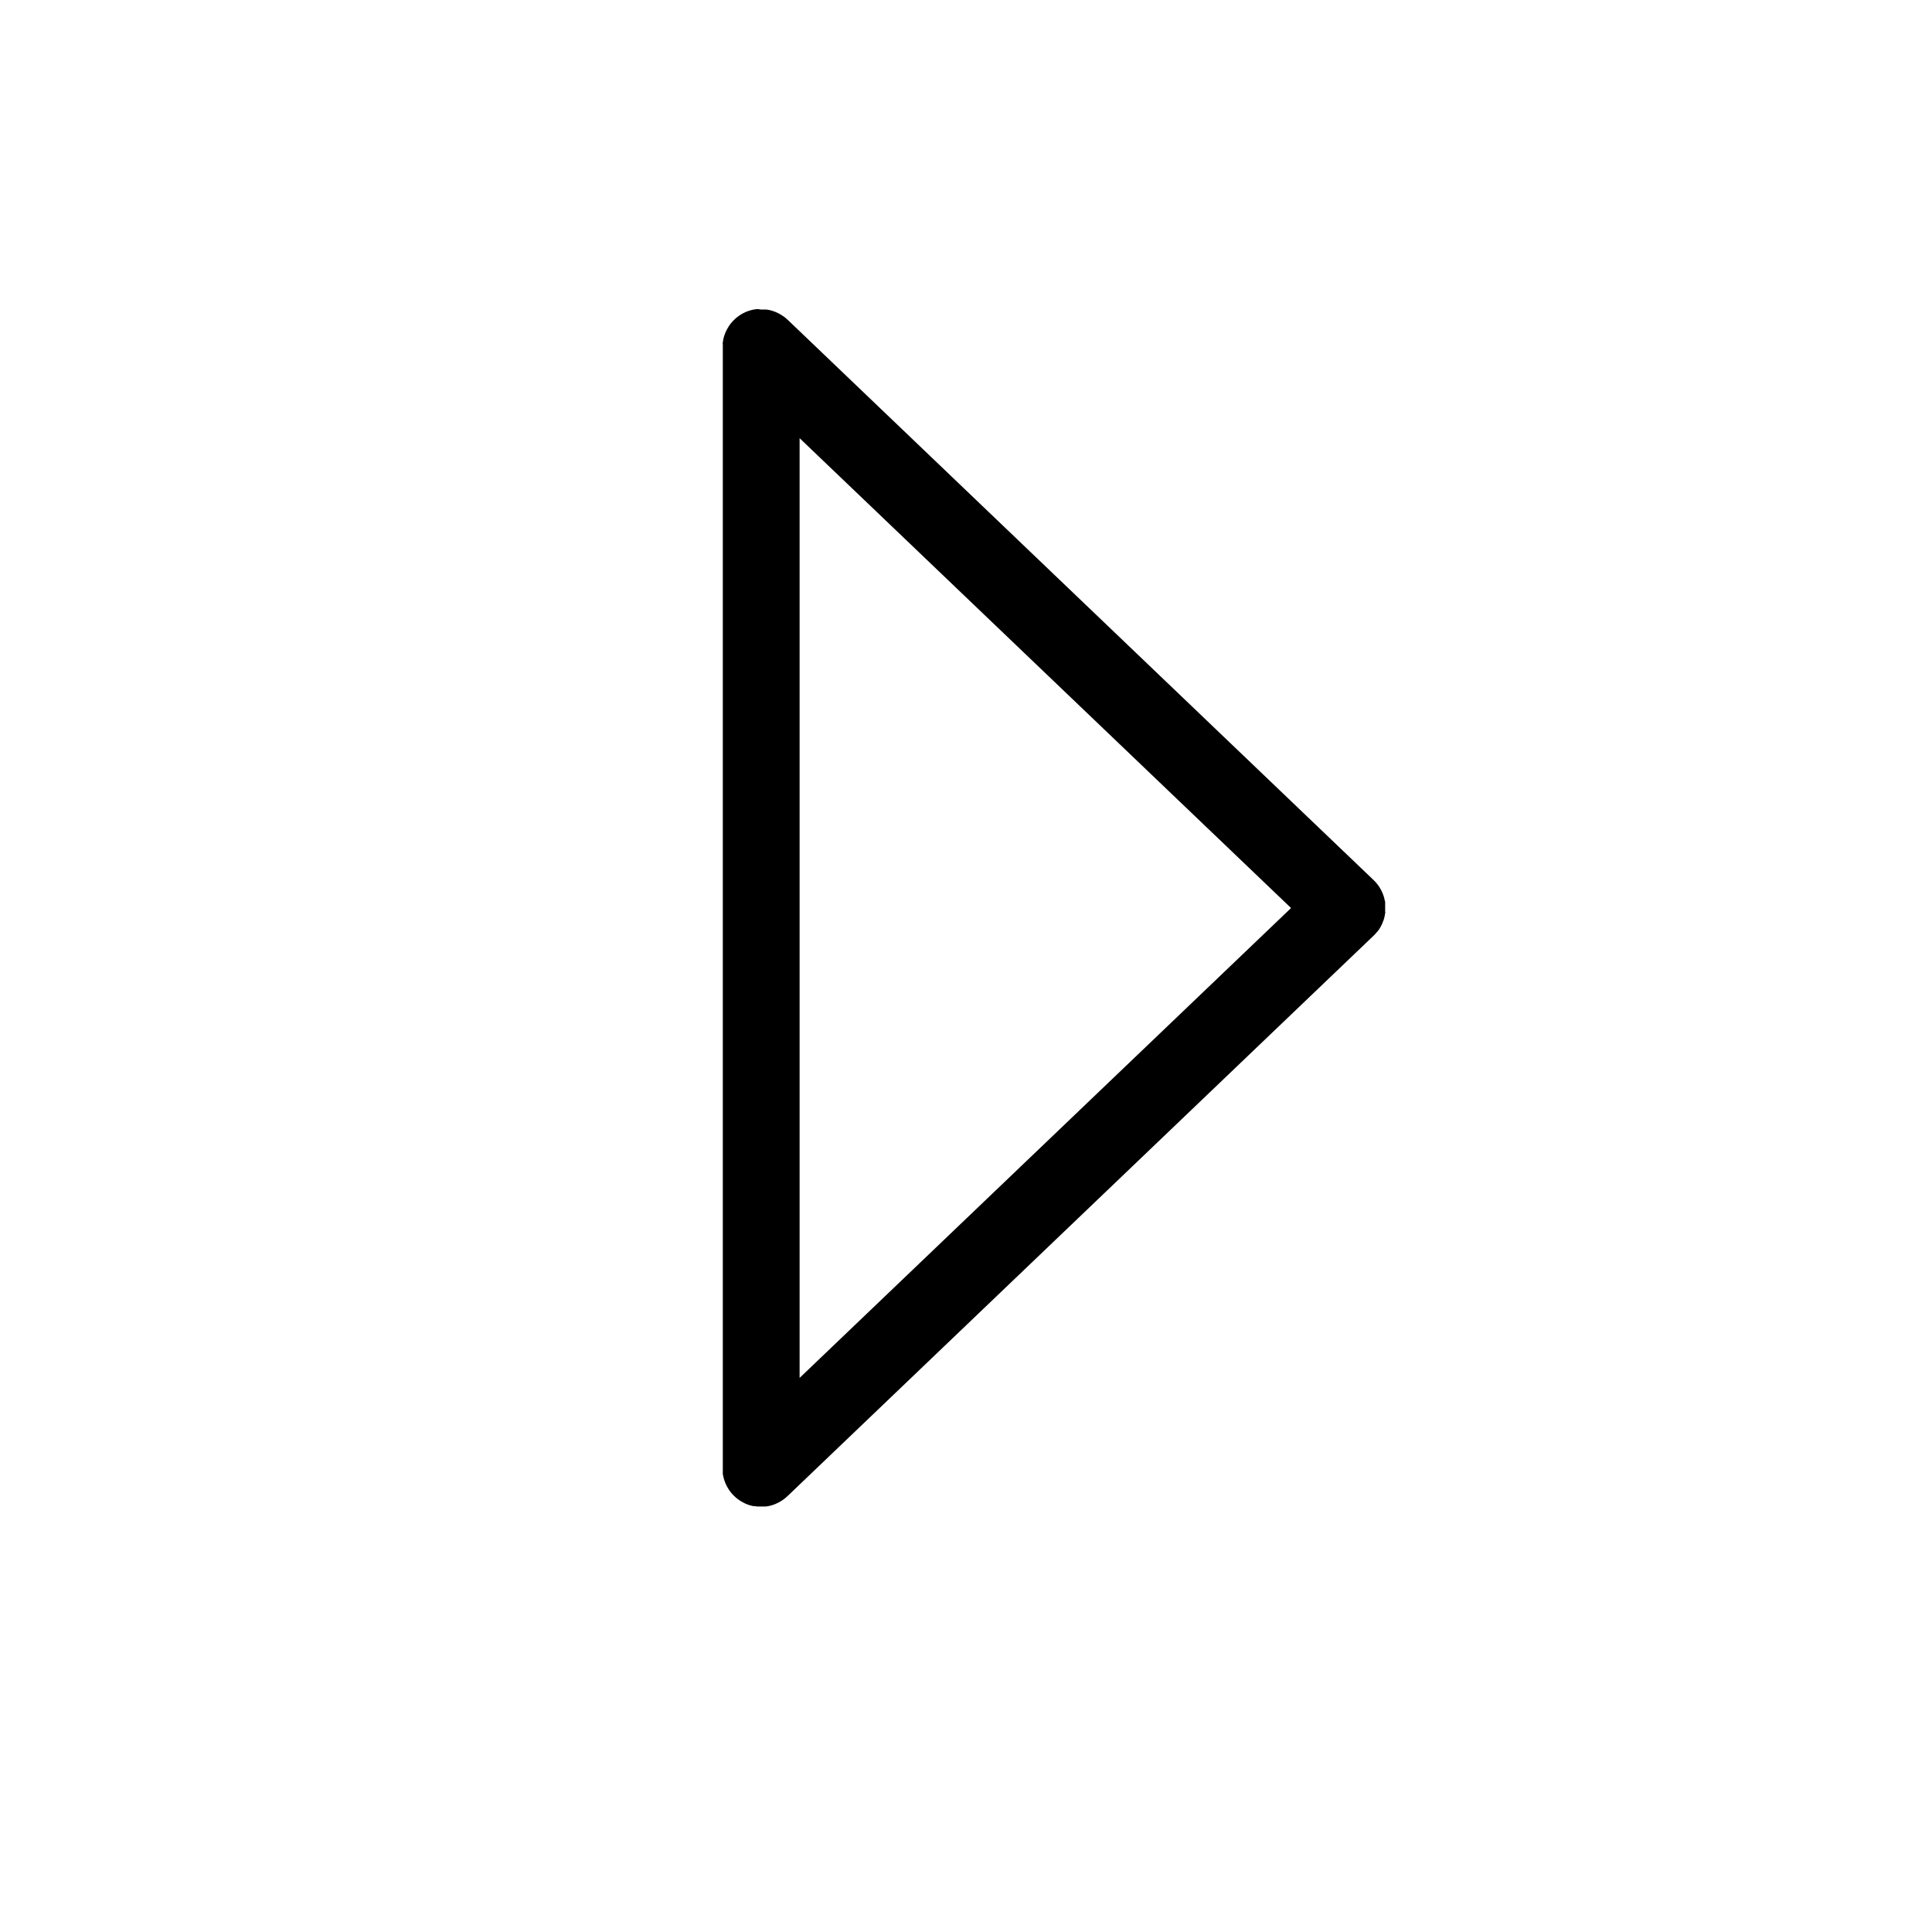
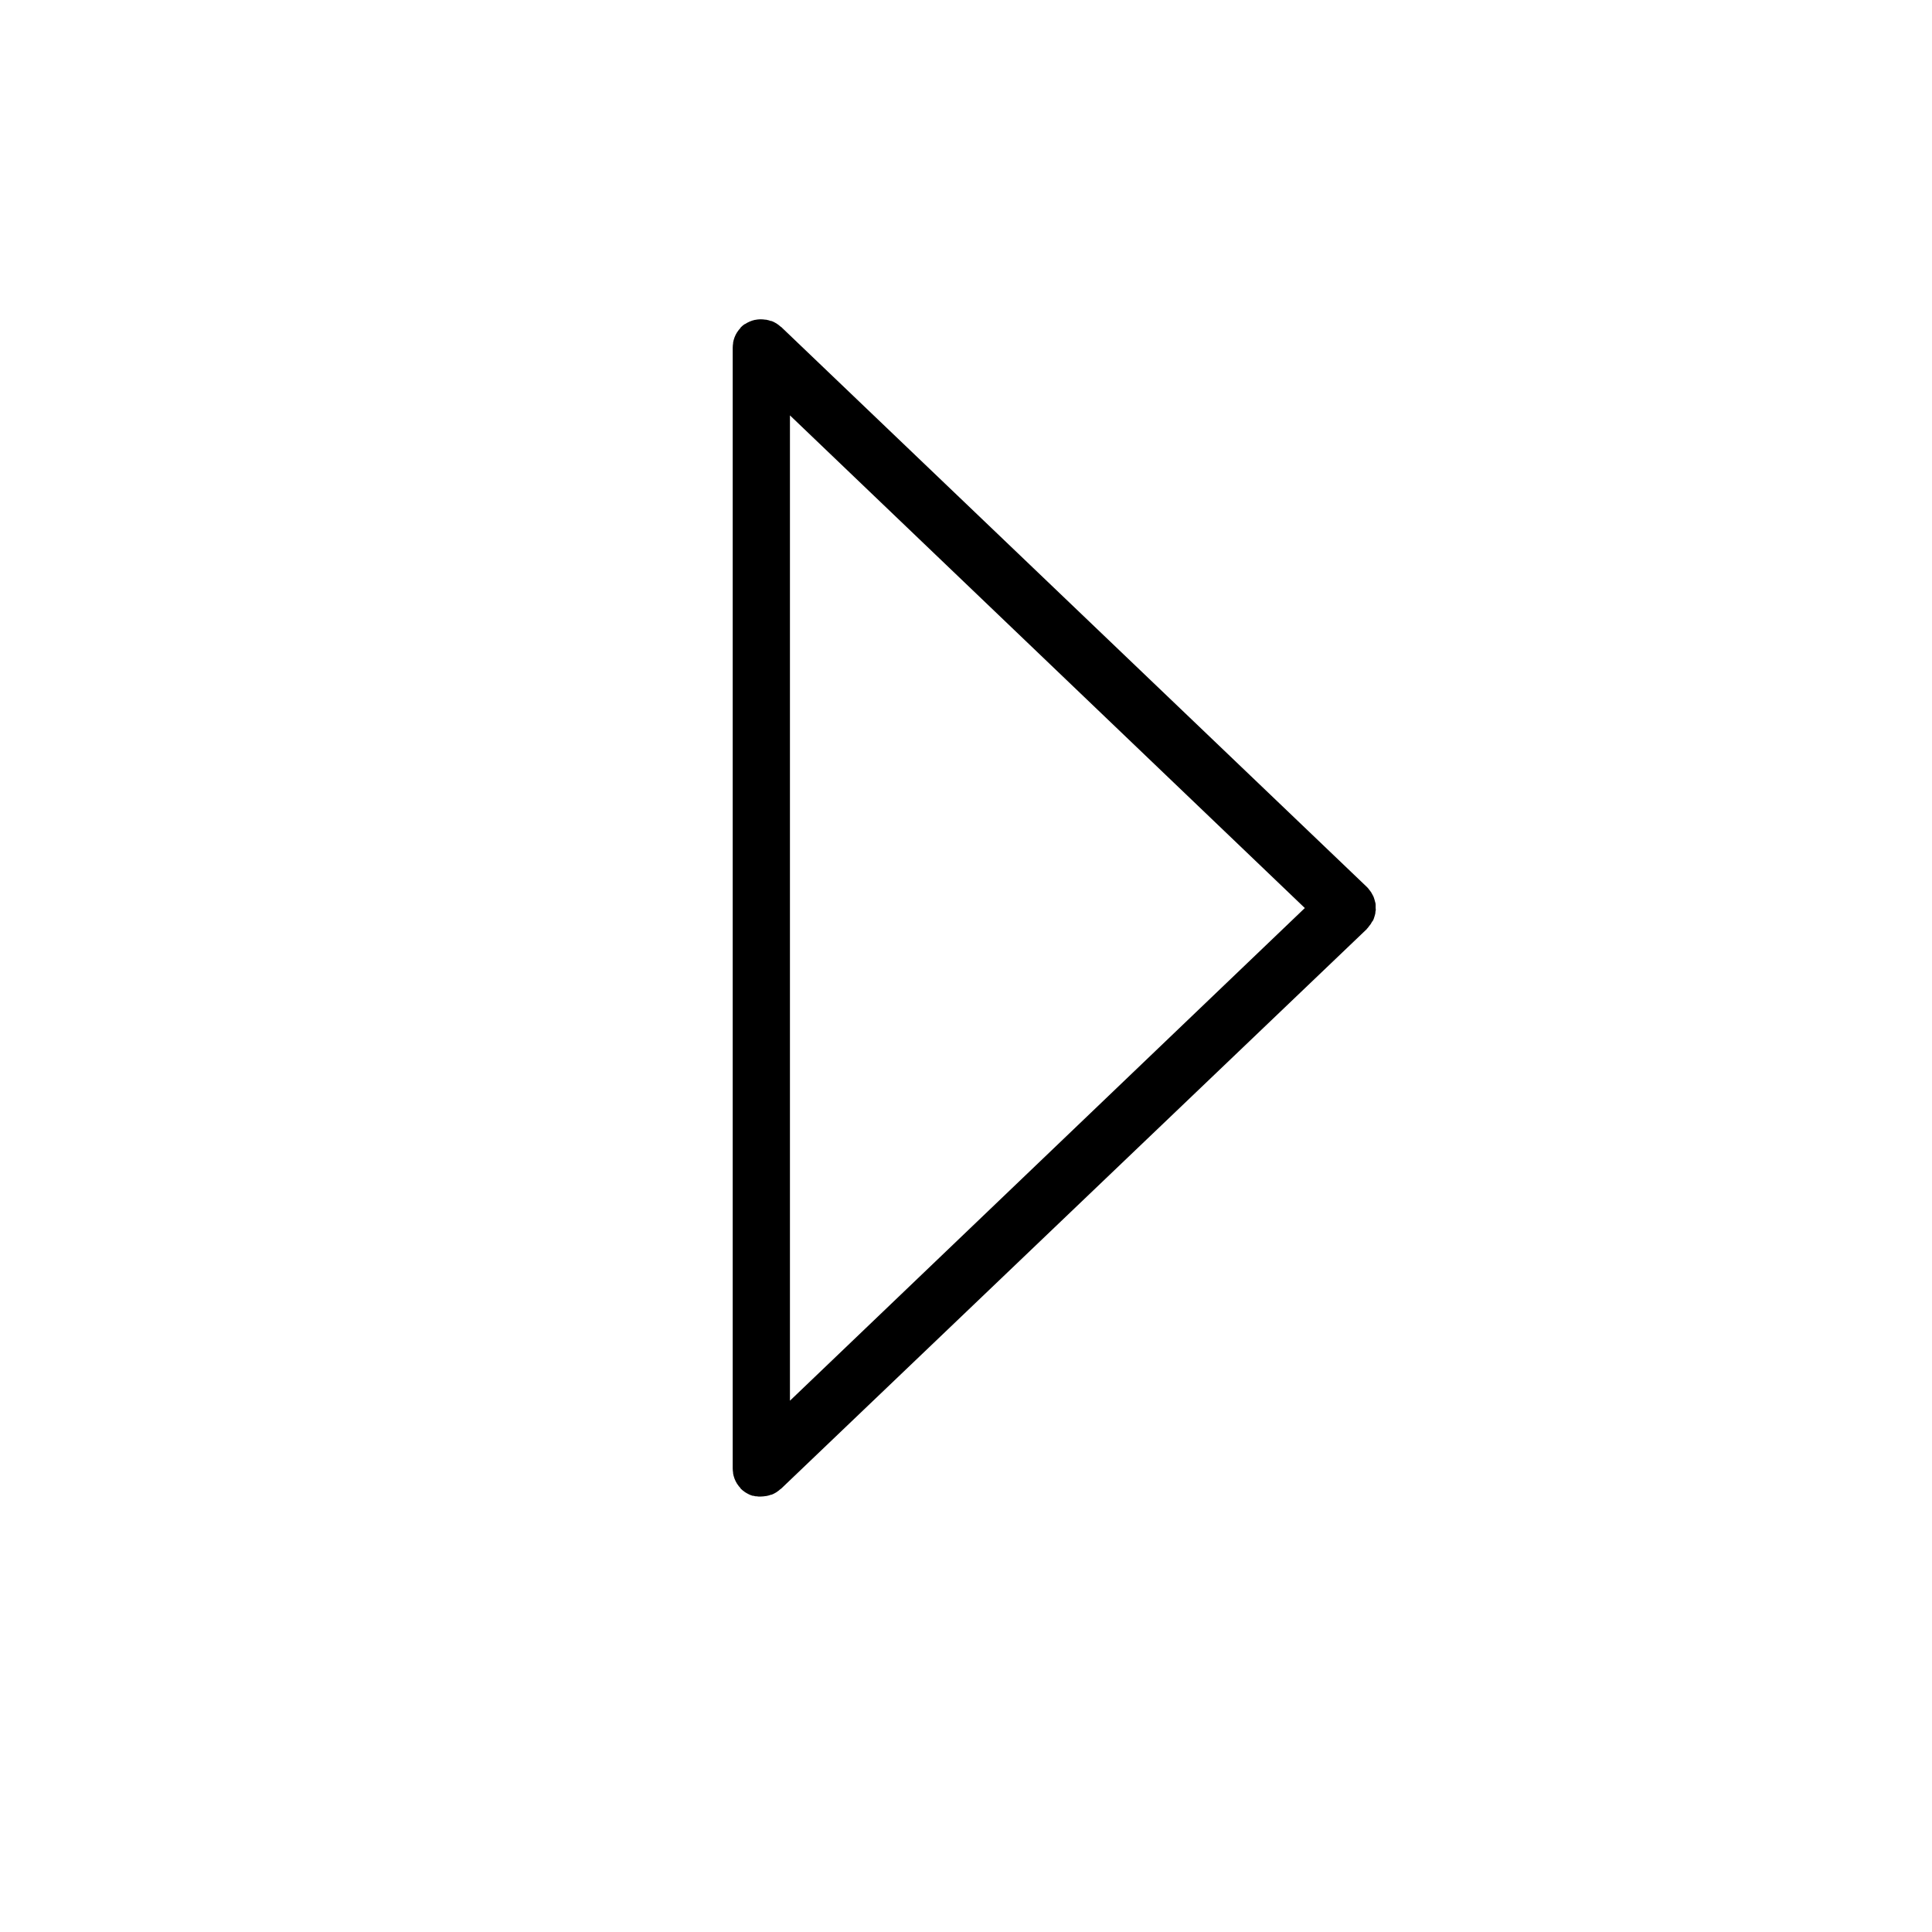
<svg xmlns="http://www.w3.org/2000/svg" id="Layer_1" data-name="Layer 1" viewBox="0 0 400 400">
-   <path d="M285.3,192.73l.24-.34.2-.33.2-.35.17-.35.16-.36c0-.12.1-.25.14-.37s.08-.24.12-.36.07-.26.1-.39.06-.24.08-.36,0-.26.07-.39,0-.25,0-.37,0-.26,0-.39,0-.25,0-.38,0-.25,0-.38,0-.26,0-.39,0-.25,0-.37,0-.26-.07-.39-.05-.24-.08-.36-.07-.26-.1-.39-.08-.24-.12-.36-.09-.25-.14-.37l-.16-.36-.17-.35-.2-.35-.2-.33-.24-.34-.23-.3-.28-.32-.15-.17-.13-.12-.12-.13-121.31-116-.21-.18-.32-.28-.31-.23-.32-.22-.35-.21-.32-.18-.37-.18-.34-.15-.38-.14-.37-.12-.38-.1-.38-.08-.41-.06-.36,0-.45,0h-.34L157,64l-.34,0-.4.06-.38.06-.34.09-.41.11-.34.12-.39.15-.37.18-.32.16-.37.23-.29.18-.32.24-.3.23-.27.25-.31.3-.07.06-.18.21-.28.32-.23.31-.22.32-.21.35-.18.32c-.06.12-.12.25-.18.37l-.15.34c-.05.13-.1.25-.14.38s-.08.24-.12.36-.07.26-.1.39-.06.24-.08.37,0,.28-.06.42,0,.23,0,.35,0,.31,0,.47,0,.16,0,.24V304c0,.08,0,.16,0,.24s0,.31,0,.47,0,.23,0,.35,0,.28.06.42.05.24.08.37.06.26.1.39.08.24.12.36.09.26.14.38l.15.34c.06.13.12.25.18.37l.18.32.21.35.22.32.23.31.28.32.18.21.07.06.34.32.25.23.35.27.29.21.37.23.54.3.47.23.24.09.5.18.24.06.53.13.31,0,.47.07c.25,0,.51,0,.76,0h0c.26,0,.52,0,.78,0l.31,0,.46-.07.35-.08.4-.1.34-.12.38-.14.32-.15.38-.18.3-.17.36-.22.3-.21.32-.24.3-.26.22-.19,121.31-116,.13-.13.13-.12.15-.17.28-.32Zm-18-4.73L165.55,285.28V90.72Z" />
+   <path d="M284.15,190.78c.09-.17.19-.34.26-.52a5.88,5.88,0,0,0,.18-.56c.05-.18.11-.36.15-.55s0-.38.07-.58,0-.38,0-.57,0-.38,0-.57,0-.39-.07-.58-.1-.37-.15-.55a5.88,5.88,0,0,0-.18-.56c-.07-.18-.17-.35-.26-.52a5.91,5.91,0,0,0-.29-.52,6,6,0,0,0-.37-.48c-.1-.12-.18-.26-.29-.38l-.1-.09-.09-.1L161.7,67.66l-.05,0a6,6,0,0,0-.86-.67l-.12-.07a5.9,5.9,0,0,0-.93-.46l-.13,0a6,6,0,0,0-1-.27l-.14,0a6,6,0,0,0-.93-.08h-.21a6,6,0,0,0-1,.12h-.05a6,6,0,0,0-1.05.34l0,0a6,6,0,0,0-1,.54l-.07,0a6,6,0,0,0-.85.73l0,0,0,.06a6,6,0,0,0-.67.85l-.08.12a5.93,5.93,0,0,0-.46.92l-.05.14a6,6,0,0,0-.27,1l0,.14a6,6,0,0,0-.08.93V304a6,6,0,0,0,.08.93l0,.14a6,6,0,0,0,.27,1l.05.14a5.93,5.93,0,0,0,.46.92l.08.12a6,6,0,0,0,.67.85l0,.06,0,0,.26.24.19.17.27.2.21.16.28.17.38.21.37.18.17.06.39.14.18,0,.4.1.23,0,.35.05.57,0h0a6,6,0,0,0,1-.1h.09a5.92,5.92,0,0,0,1-.28l.11,0a5.93,5.93,0,0,0,.91-.46l.11-.07a6,6,0,0,0,.84-.66l.05,0L283,192.34l0-.05.15-.14c.11-.12.19-.25.29-.38a3.83,3.83,0,0,0,.66-1Zm-14-2.78L163.55,290V86Z" />
</svg>
